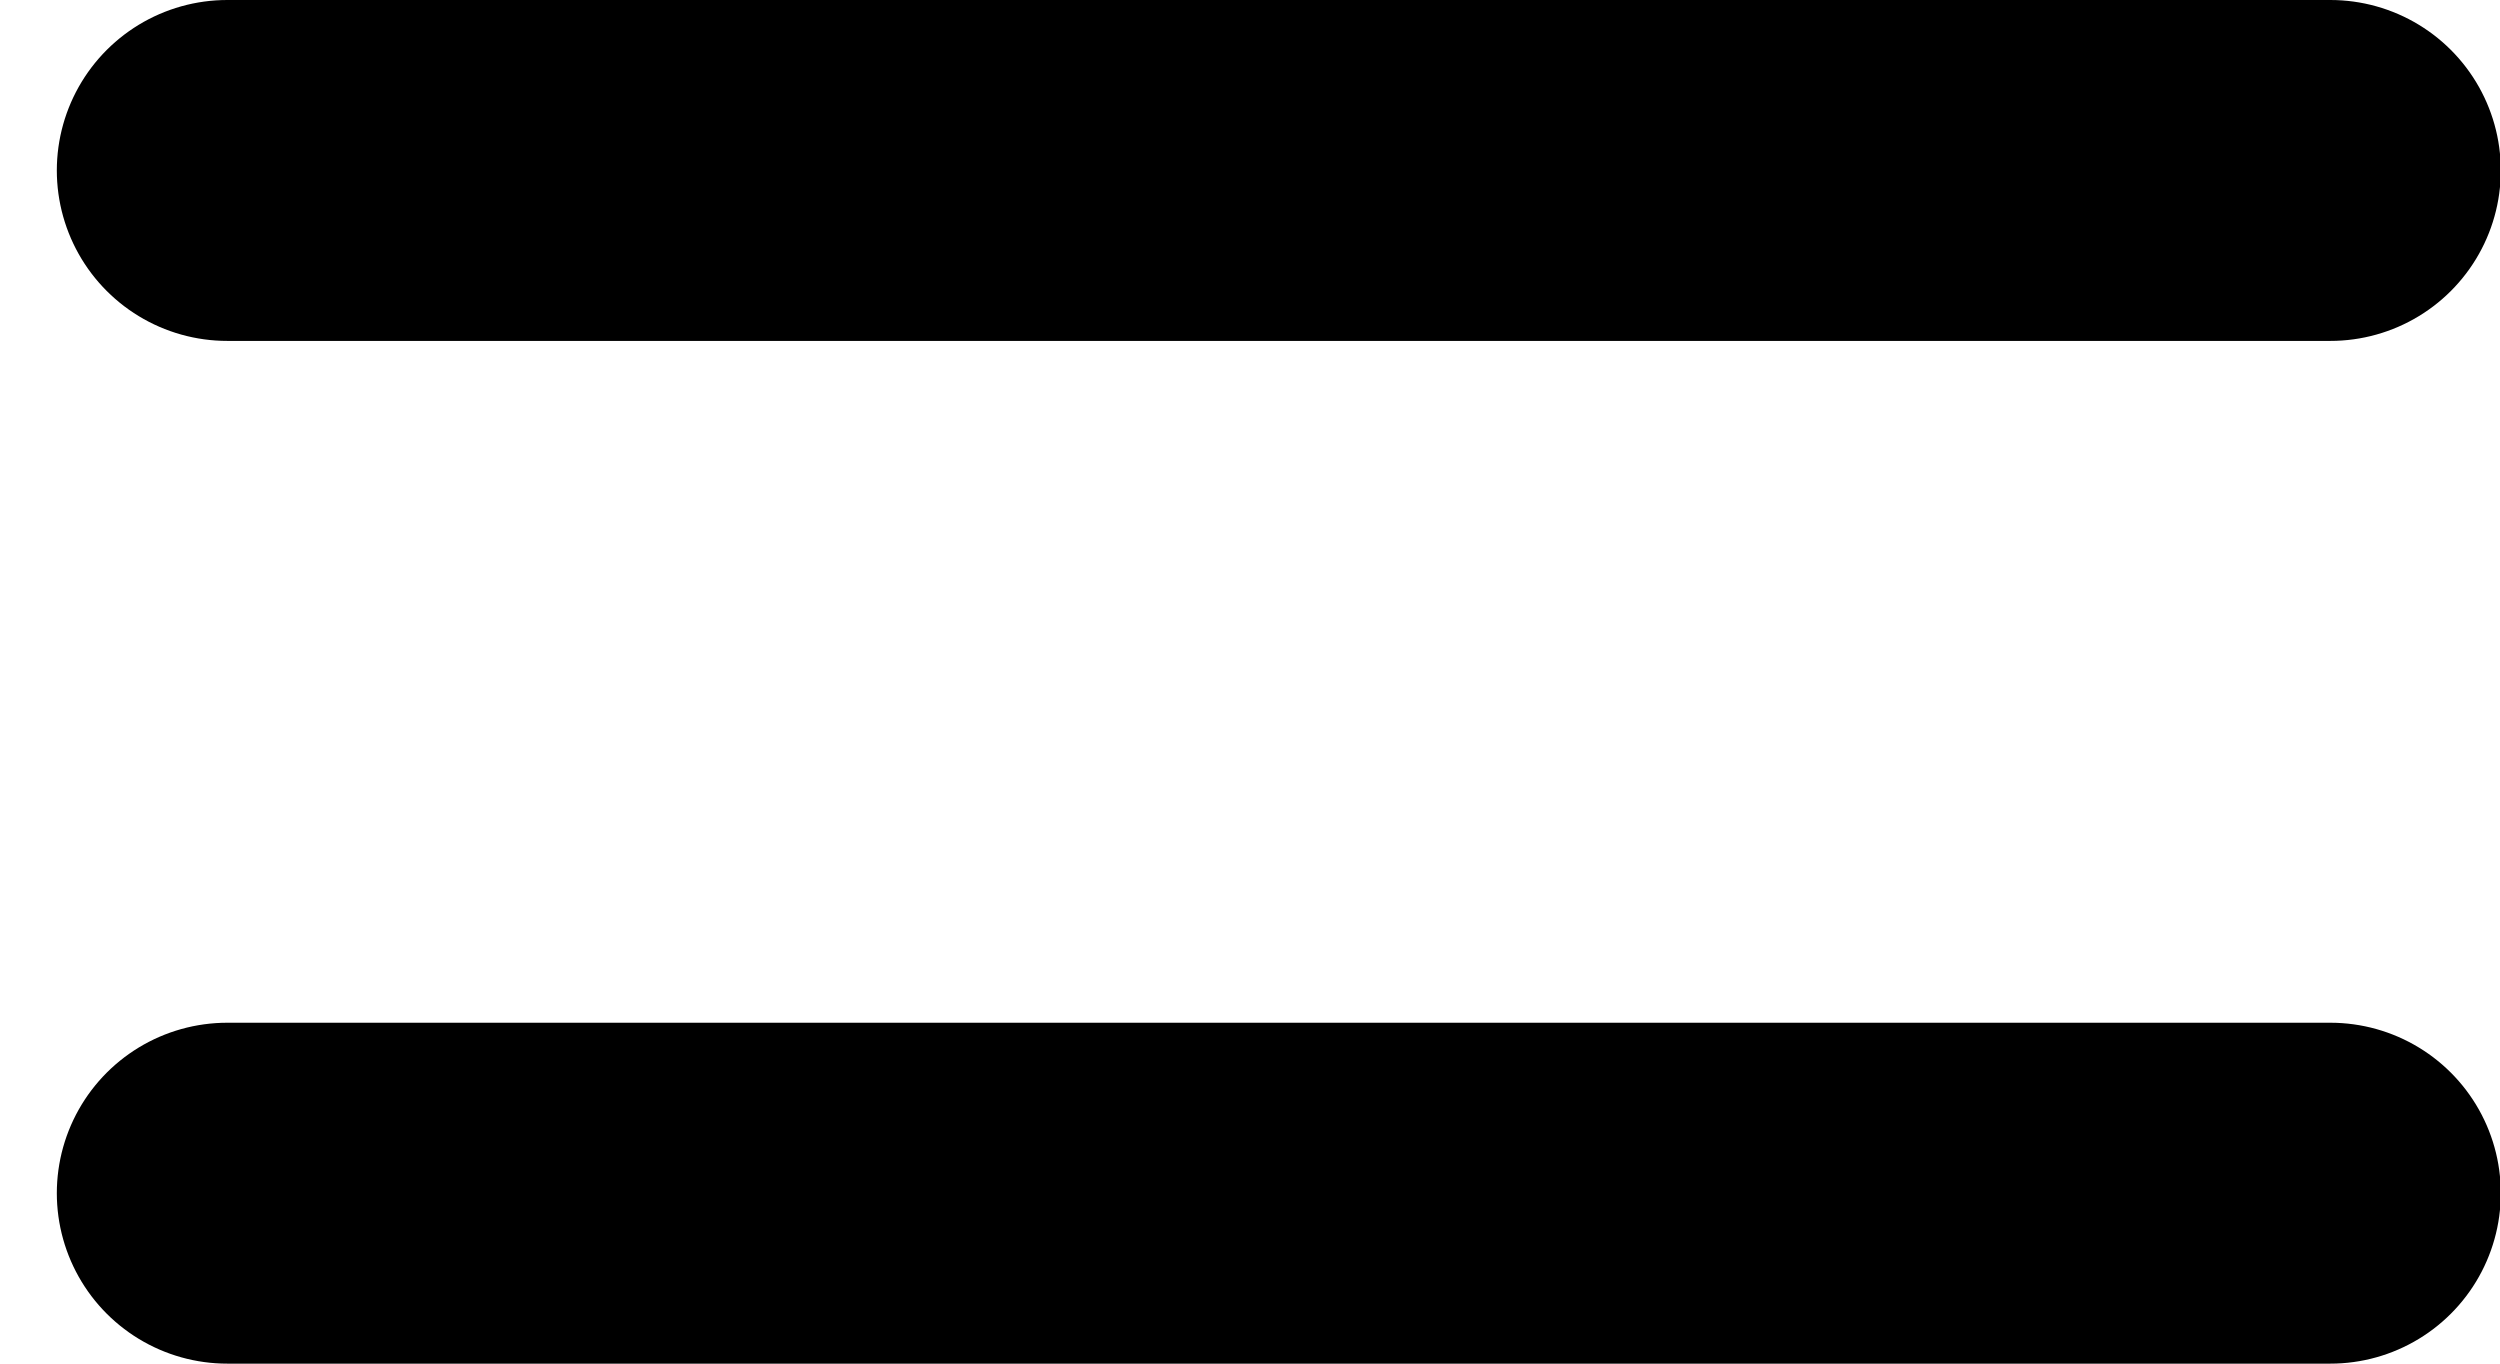
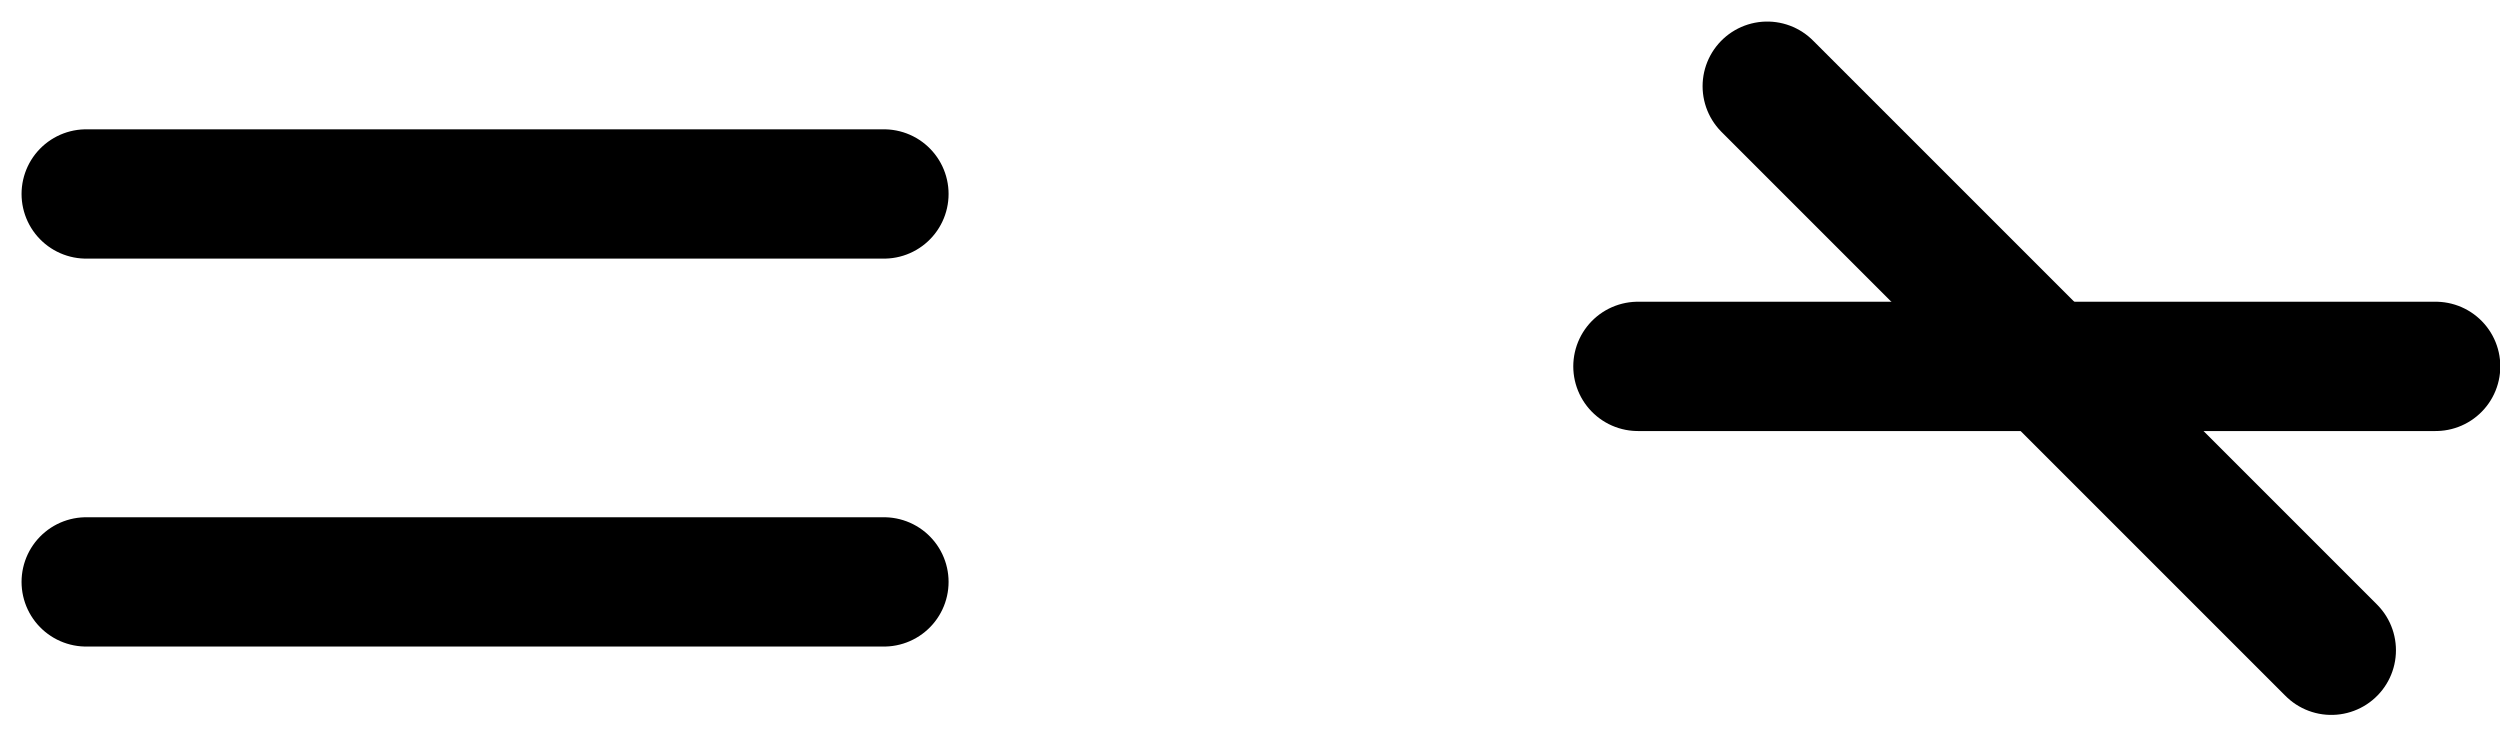
- <svg xmlns="http://www.w3.org/2000/svg" width="22px" height="12px" viewBox="0 0 22 12" version="1.1">
+ <svg xmlns="http://www.w3.org/2000/svg" width="58px" height="17px" viewBox="0 0 58 17" version="1.1">
  <defs />
  <g id="Website" stroke="none" stroke-width="1" fill="none" fill-rule="evenodd" stroke-linecap="round">
-     <g id="Reading-view" transform="translate(-1389, -90)" stroke="#000000" stroke-width="3">
-       <g id="Group-3" transform="translate(1391, 90)">
-         <path d="M0,1.5 L18.507,1.5" id="Path-2" />
-         <path d="M0,10.5 L18.507,10.5" id="Path-2-Copy" />
+     <g id="Group-6" transform="translate(2, 2)" stroke-width="3" stroke="#000000">
+       <g id="Group-4" transform="translate(0, 1)">
+         <g id="Group-3">
+           <path d="M0,1.5 L18.507,1.5" id="Path-2" />
+           <path d="M0,10.5 L18.507,10.5" id="Path-2-Copy" />
+         </g>
+       </g>
+       <g id="Group-5" transform="translate(36, 0)">
+         <path d="M0,6.5 L18.507,6.5" id="Path-2" />
+         <path d="M3,0 L16.086,13.086" id="Path-2-Copy" />
      </g>
    </g>
  </g>
</svg>
